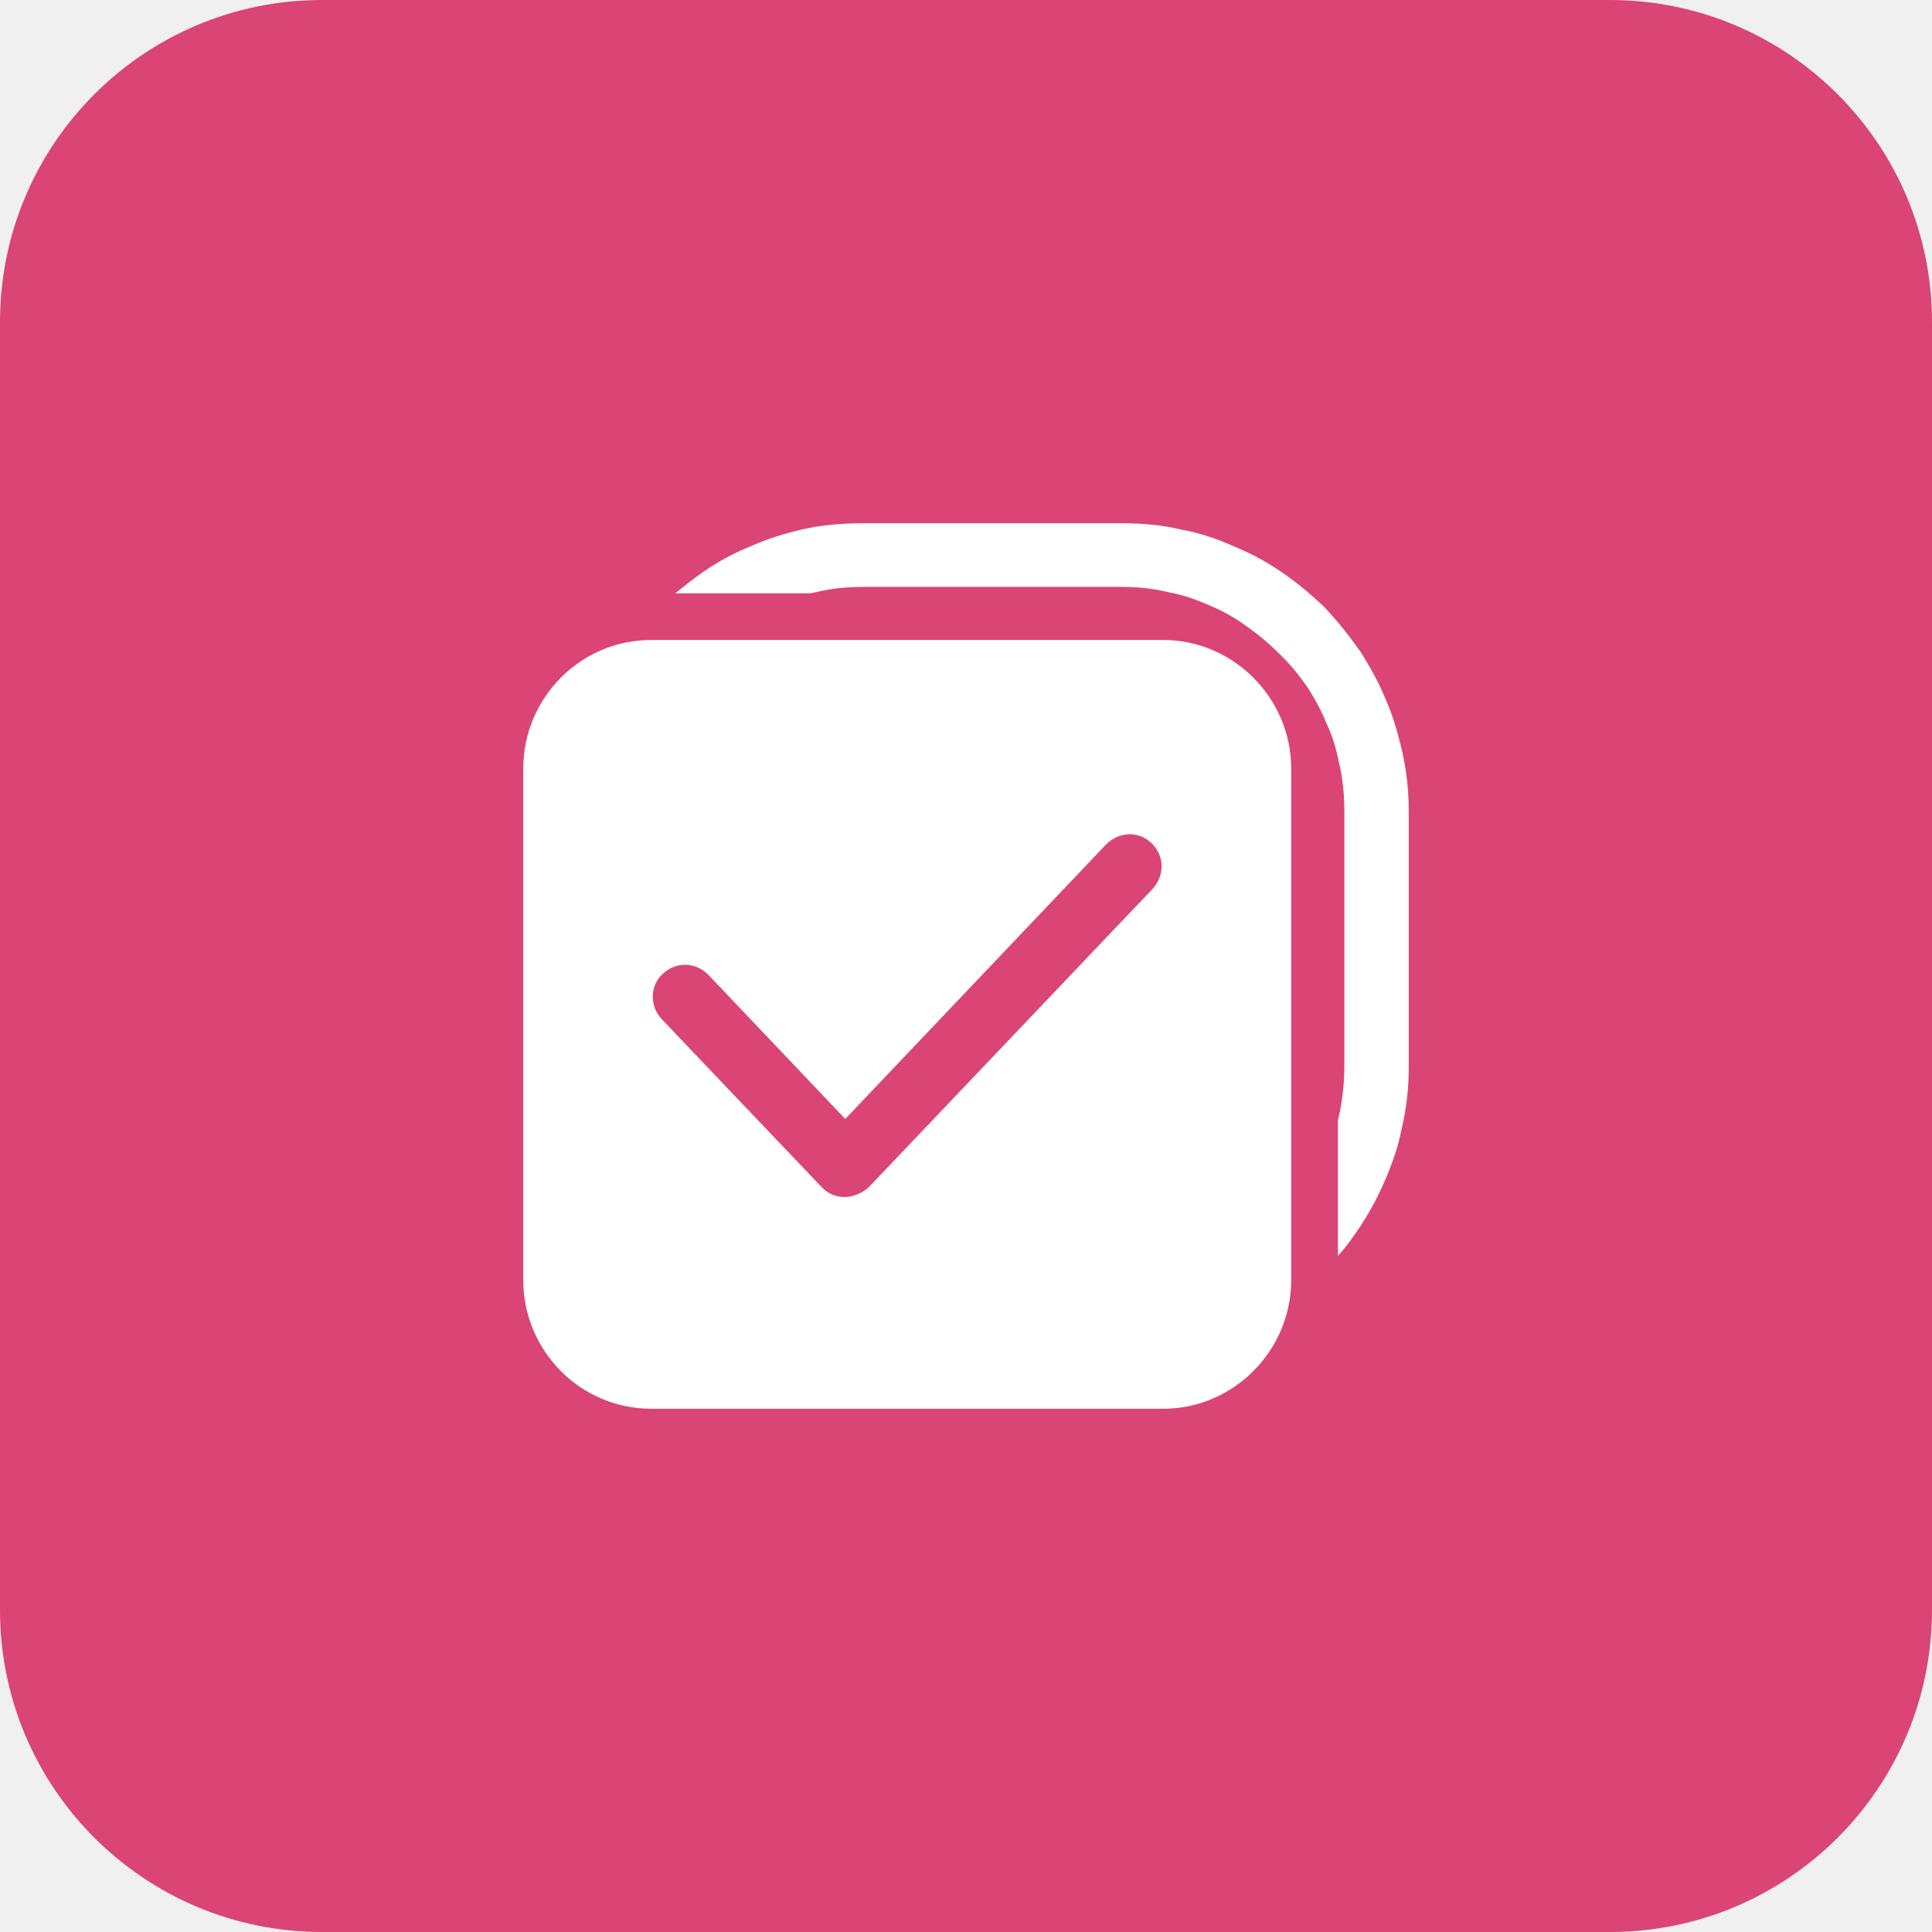
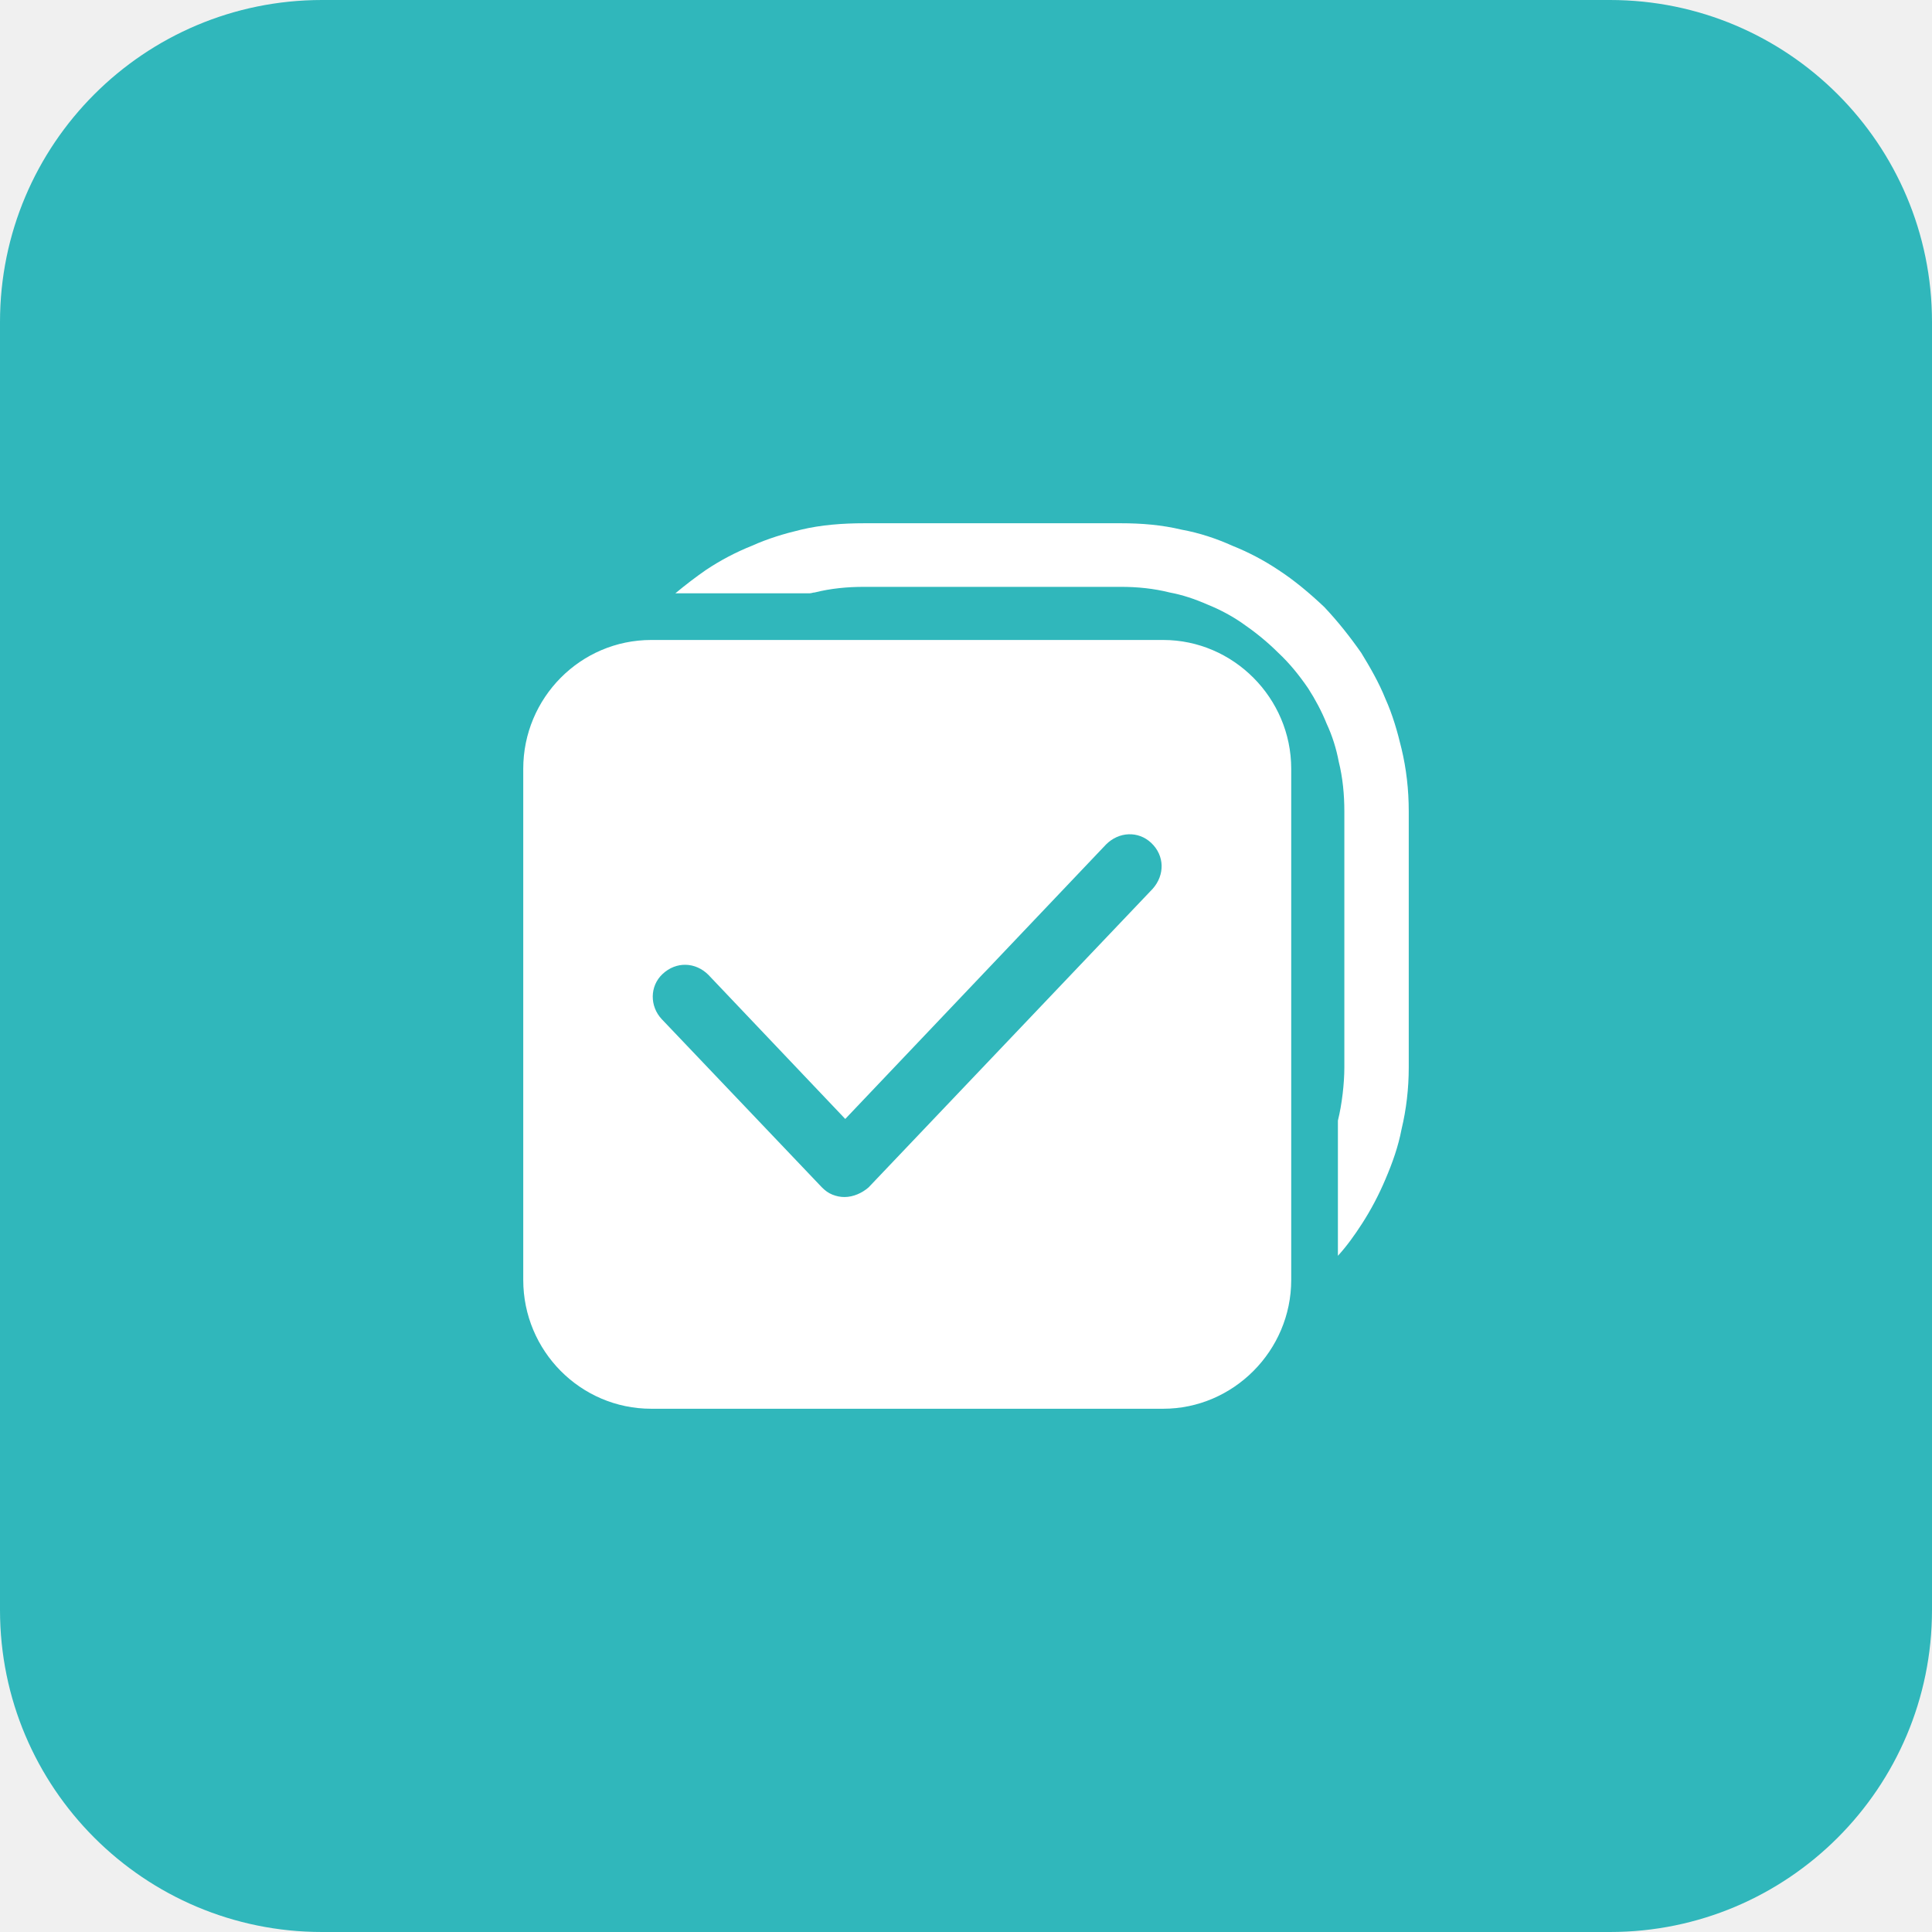
<svg xmlns="http://www.w3.org/2000/svg" width="24" height="24" viewBox="0 0 24 24" fill="none">
  <defs>
    <clipPath id="clip1685_11816">
      <rect id="ic_public_select_all" width="16" height="16" transform="translate(4 4)" fill="white" fill-opacity="0" />
    </clipPath>
    <clipPath id="clip1685_11815">
      <rect id="svg" width="16" height="16" transform="translate(4 4)" fill="white" fill-opacity="0" />
    </clipPath>
  </defs>
  <rect id="选择任务" width="24" height="24" fill="#FFFFFF" fill-opacity="0" />
-   <rect id="矩形备份 24" rx="4" width="24" height="24" fill="#DA4576" fill-opacity="1" />
+   <rect id="矩形备份 24" rx="4" width="24" height="24" fill="#30B7BB" fill-opacity="1" />
  <rect id="矩形备份 24" x="0.5" y="0.5" rx="4" width="23" height="23" stroke="#7AA5FF" stroke-opacity="0" stroke-width="1" />
  <g clip-path="url(#clip1685_11815)">
    <g clip-path="url(#clip1685_11816)">
      <path id="矢量 388" d="M17.5 10.08L17.5 13.26C17.5 13.52 17.47 13.78 17.41 14.03C17.37 14.24 17.3 14.44 17.21 14.65C17.13 14.84 17.03 15.03 16.92 15.2C16.83 15.34 16.73 15.48 16.62 15.6L16.62 13.92C16.67 13.72 16.7 13.46 16.7 13.26L16.7 10.08C16.7 9.87 16.68 9.66 16.63 9.46C16.6 9.3 16.55 9.14 16.48 8.99C16.42 8.84 16.34 8.69 16.25 8.55C16.14 8.39 16.02 8.24 15.88 8.11C15.74 7.97 15.59 7.85 15.43 7.74C15.3 7.65 15.15 7.57 15 7.51C14.84 7.44 14.69 7.39 14.53 7.36C14.33 7.31 14.13 7.29 13.92 7.29L10.74 7.29C10.52 7.29 10.32 7.31 10.12 7.36C10.1 7.36 10.08 7.37 10.06 7.37L8.39 7.37C8.51 7.27 8.64 7.17 8.77 7.08C8.95 6.96 9.14 6.86 9.34 6.78C9.54 6.69 9.74 6.63 9.95 6.58C10.2 6.52 10.47 6.5 10.74 6.5L13.92 6.5C14.18 6.5 14.43 6.52 14.68 6.58C14.9 6.62 15.11 6.69 15.31 6.78C15.51 6.86 15.7 6.96 15.88 7.08C16.08 7.21 16.27 7.37 16.45 7.54C16.62 7.72 16.77 7.91 16.91 8.11C17.02 8.29 17.13 8.48 17.21 8.68C17.3 8.88 17.36 9.09 17.41 9.3C17.47 9.55 17.5 9.81 17.5 10.08ZM14.45 7.95C15.32 7.95 16.04 8.67 16.04 9.55L16.04 15.9C16.04 16.78 15.32 17.5 14.45 17.5L8.09 17.5C7.21 17.5 6.5 16.78 6.5 15.9L6.5 9.55C6.5 8.67 7.21 7.95 8.09 7.95L14.45 7.95ZM14.32 11.04L10.79 14.75C10.71 14.82 10.6 14.87 10.49 14.87C10.44 14.87 10.39 14.86 10.34 14.84C10.29 14.82 10.25 14.79 10.21 14.75L8.22 12.66C8.07 12.5 8.07 12.25 8.23 12.1C8.4 11.94 8.64 11.95 8.8 12.11L10.5 13.9L13.74 10.49C13.9 10.33 14.14 10.32 14.3 10.47C14.47 10.63 14.47 10.87 14.32 11.04Z" fill="#FFFFFF" fill-opacity="1" fill-rule="evenodd" />
      <path id="矢量 388" d="" fill="#7AA5FF" fill-opacity="0" fill-rule="evenodd" />
    </g>
  </g>
</svg>
